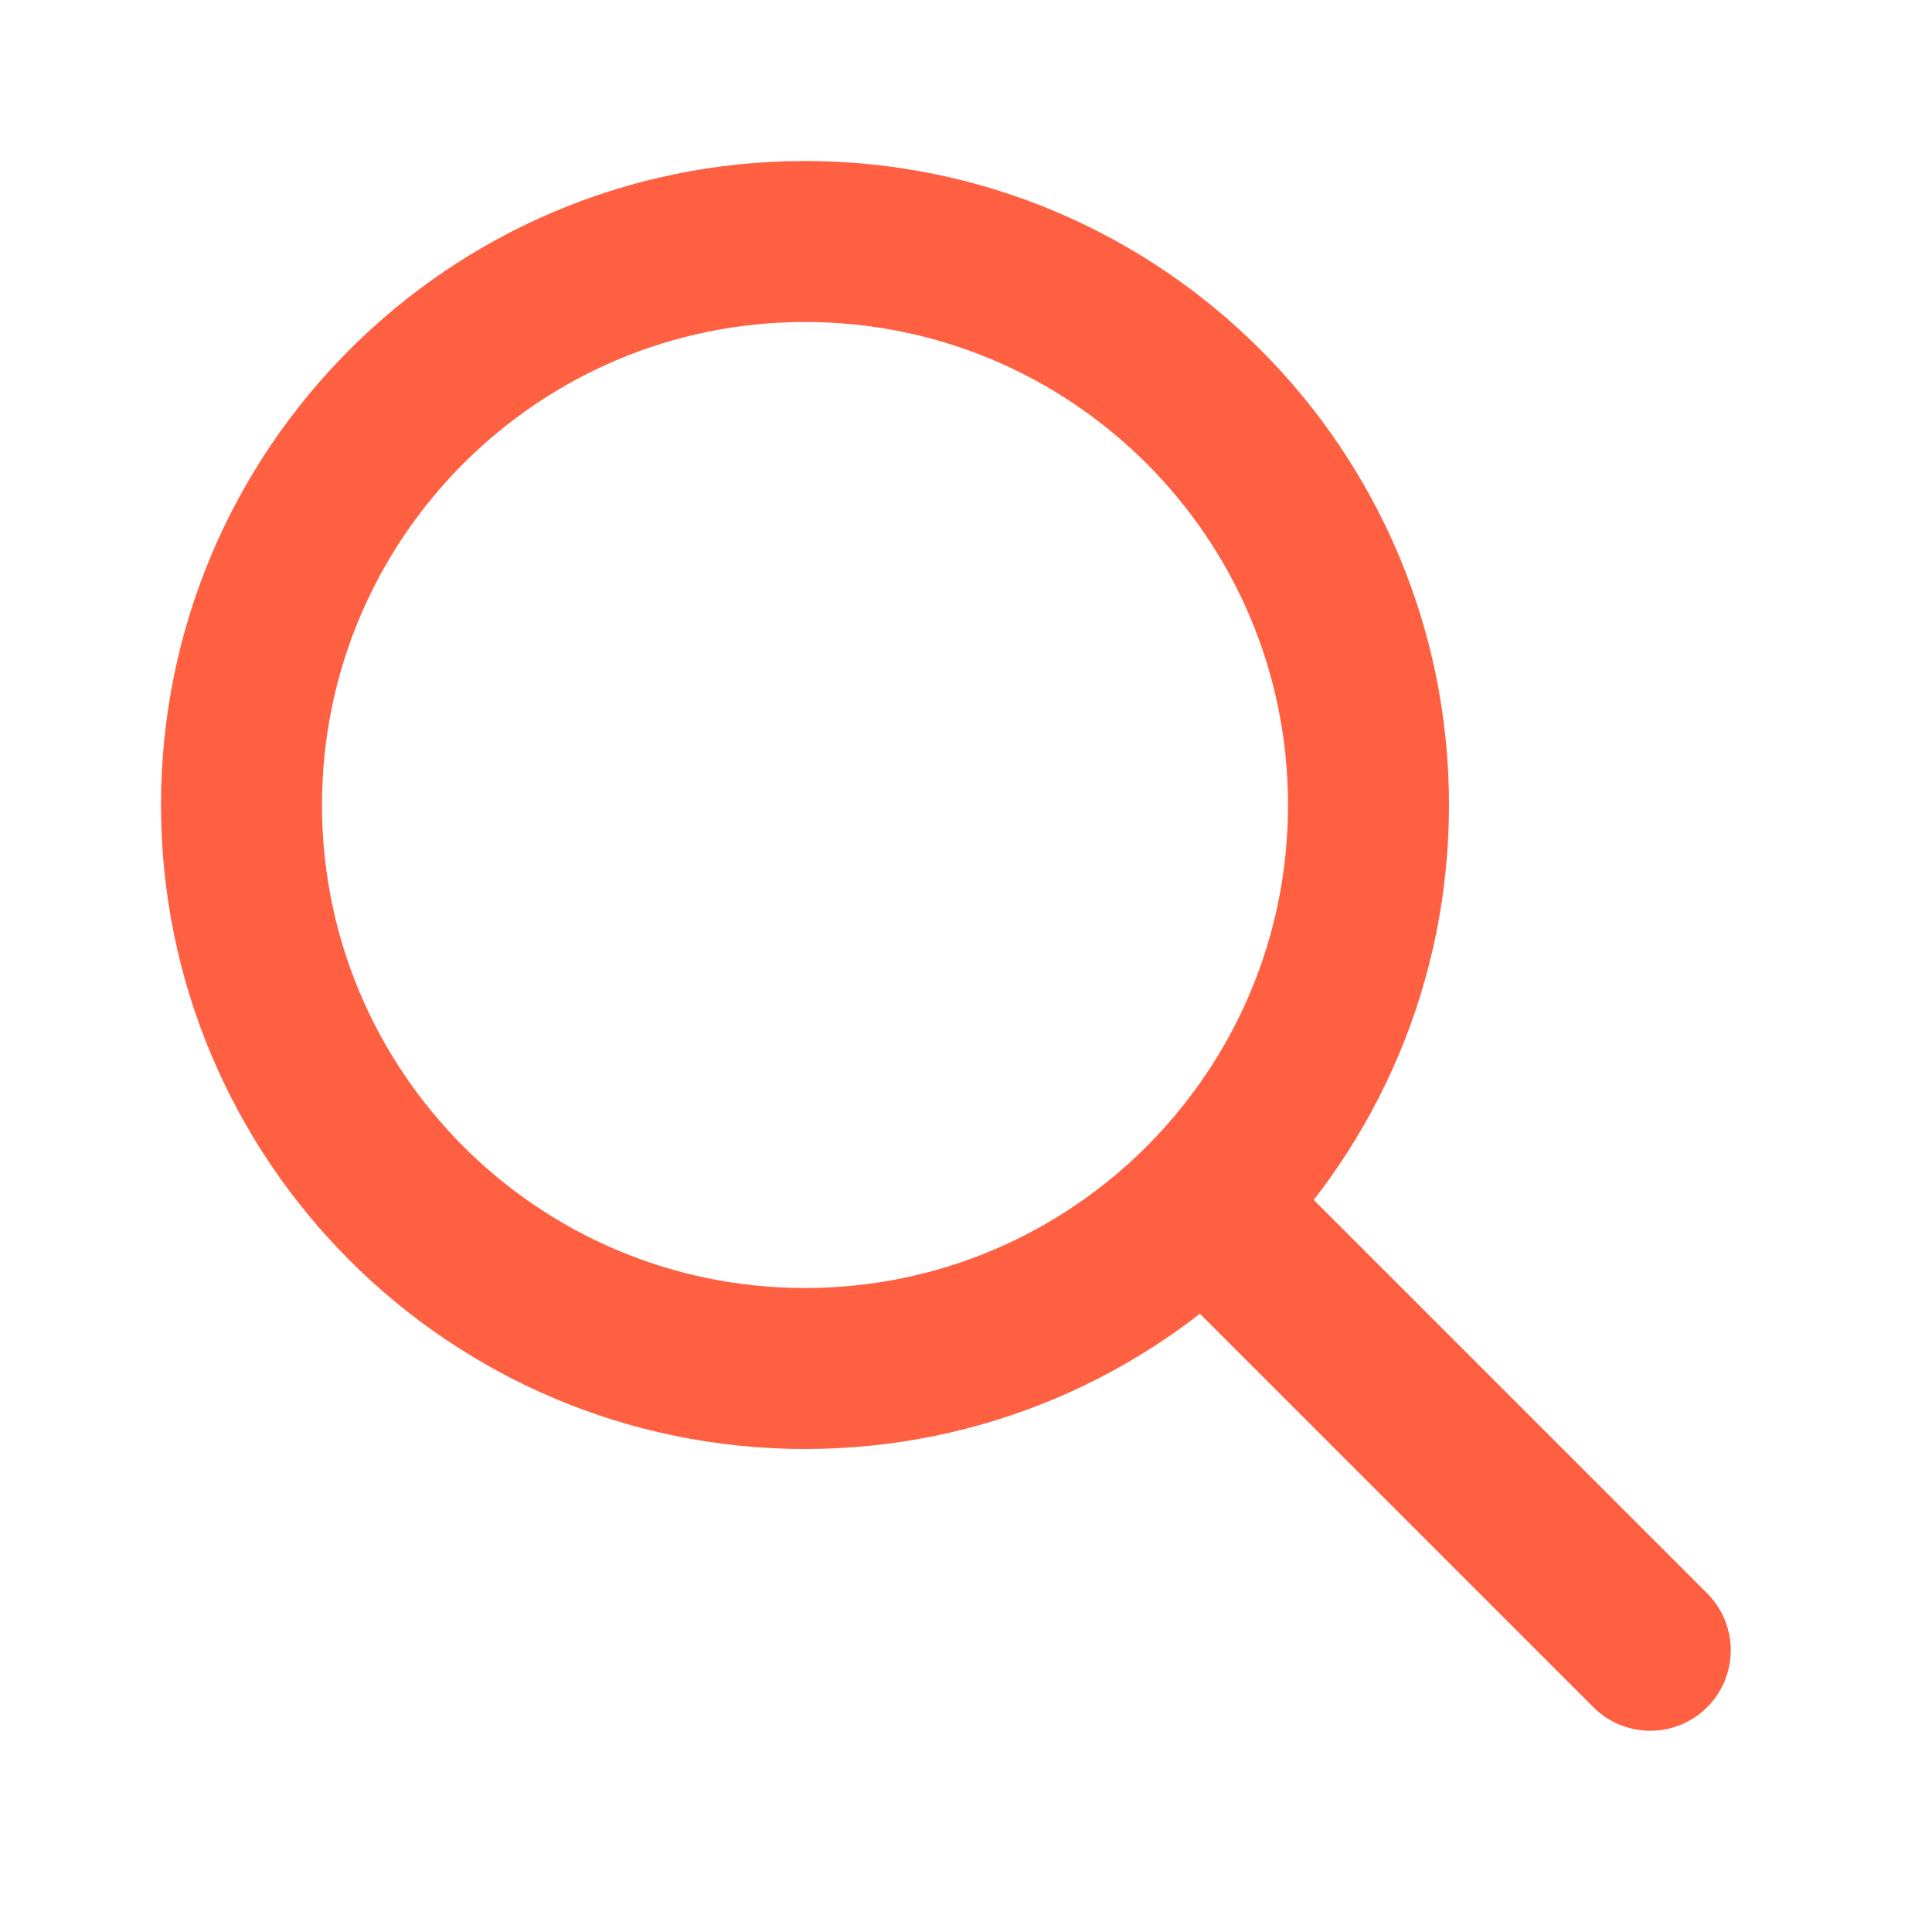
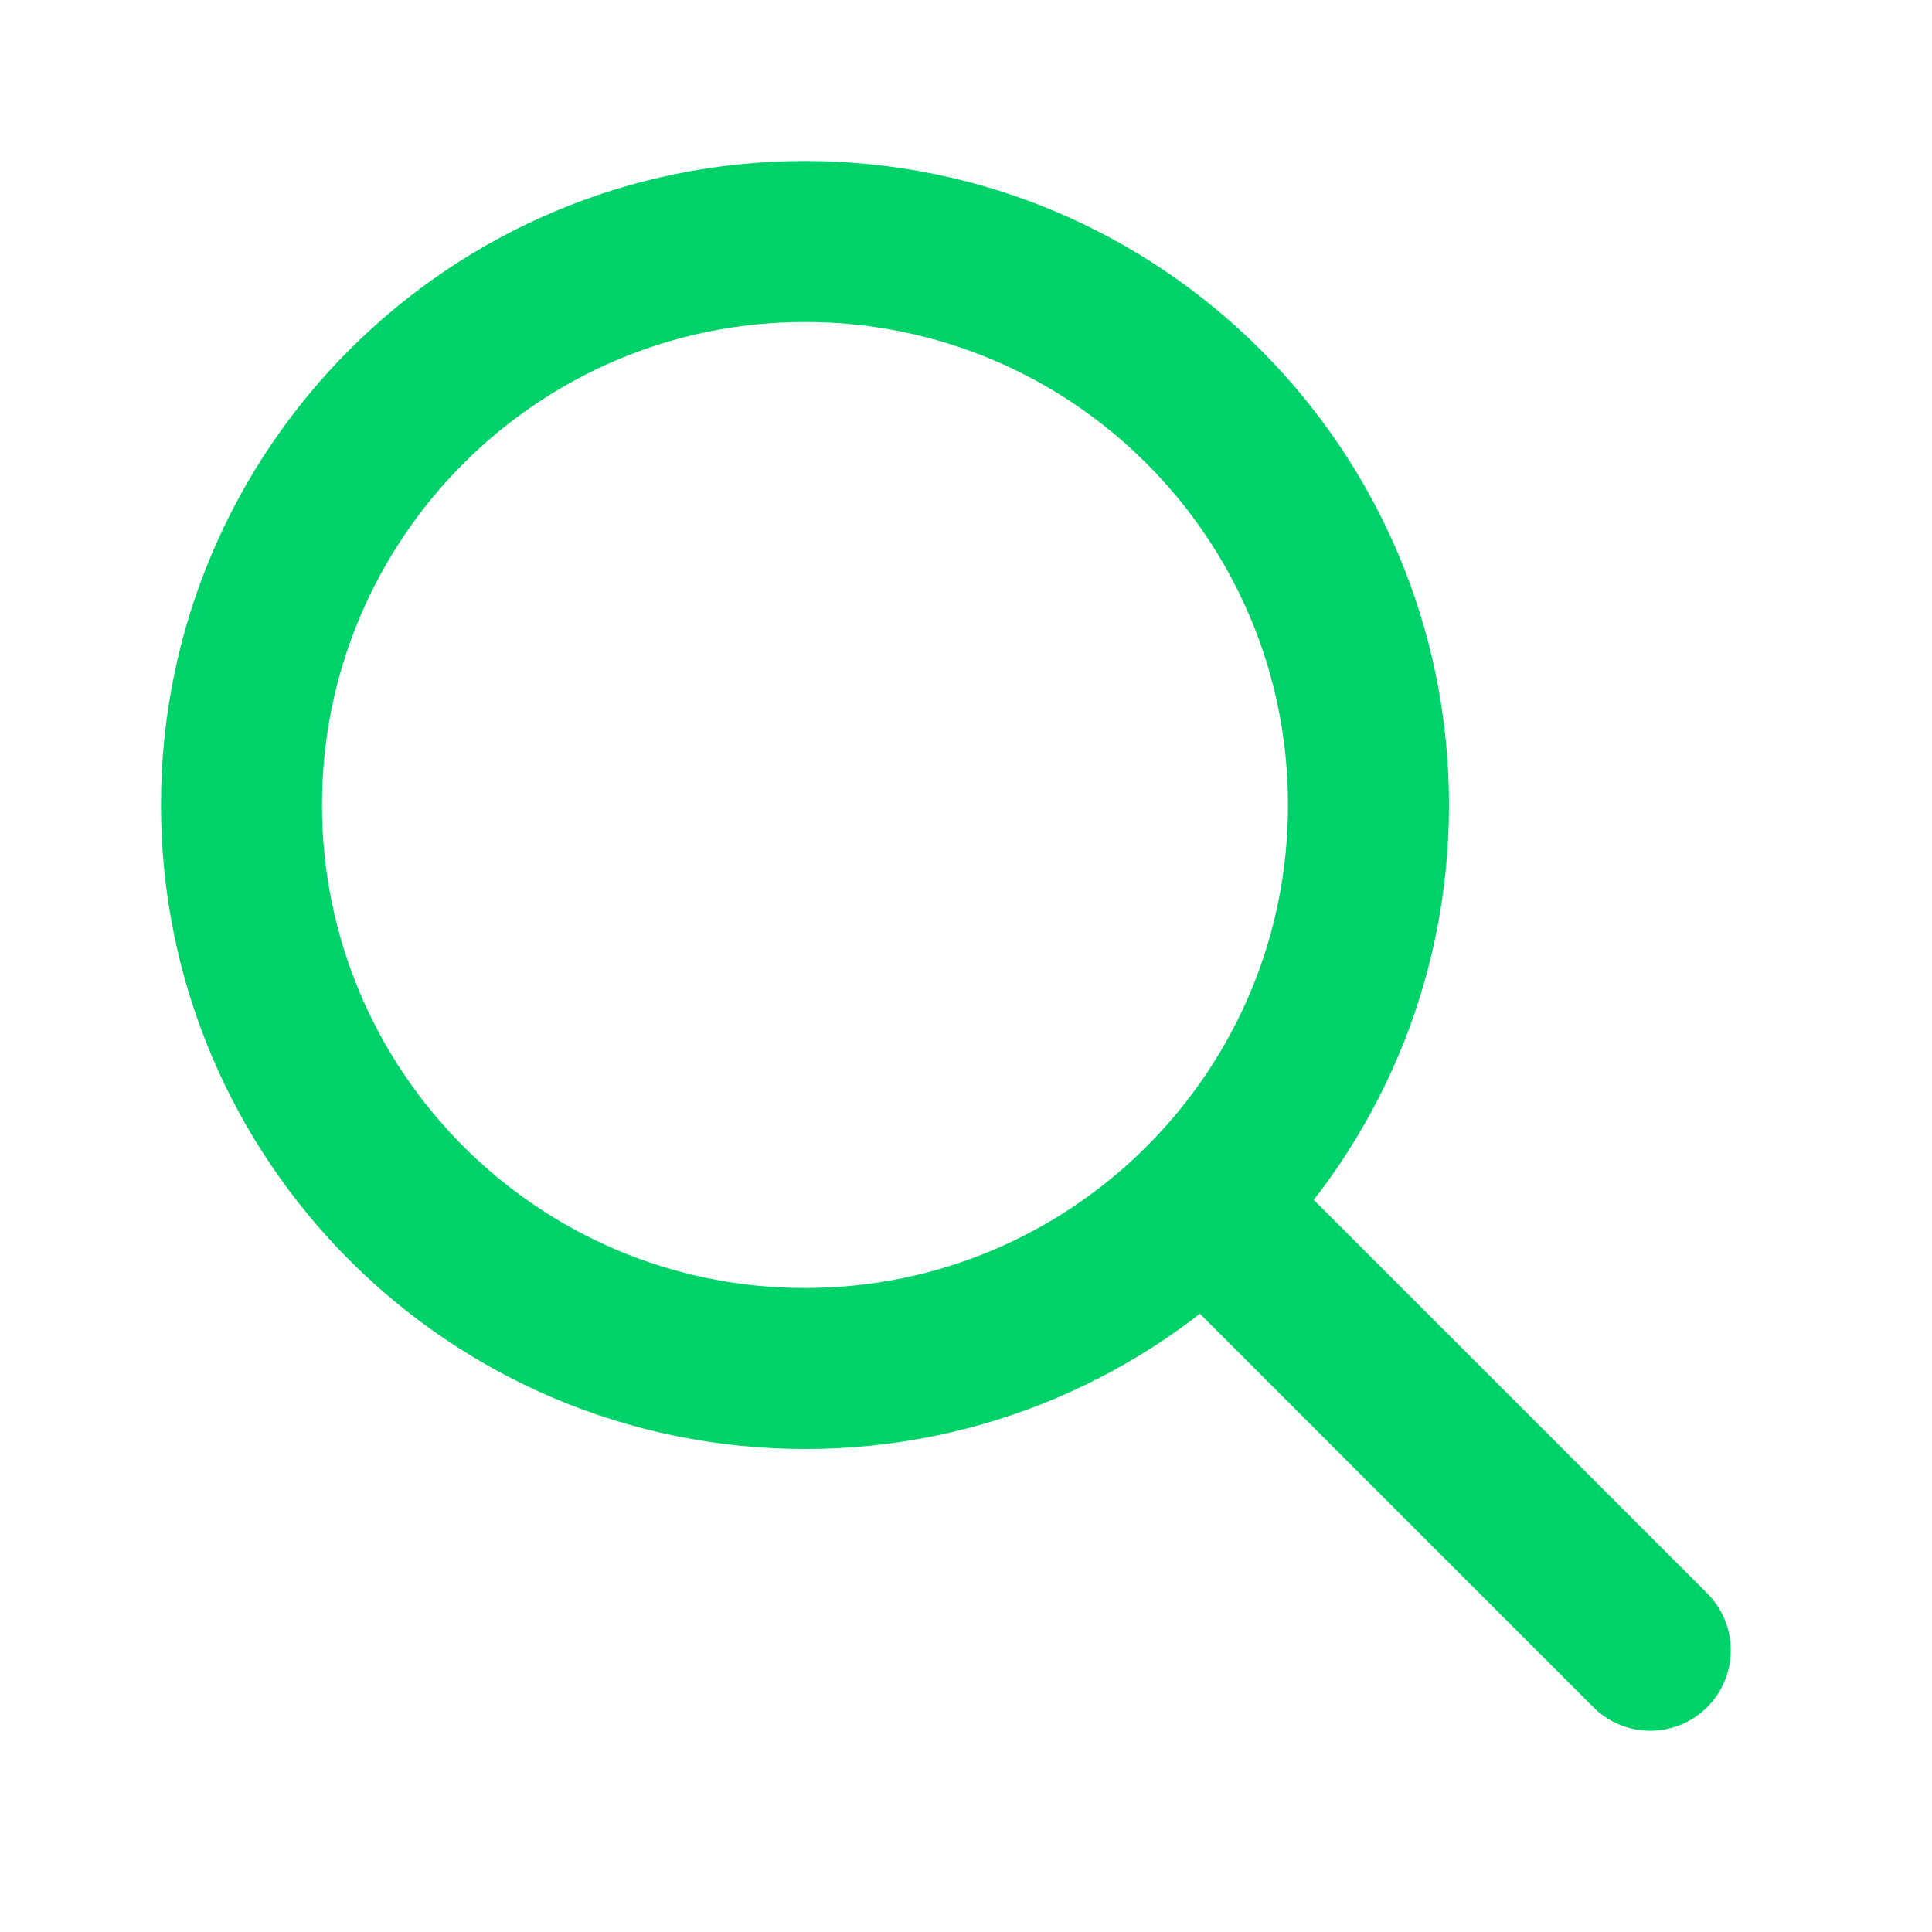
<svg xmlns="http://www.w3.org/2000/svg" viewBox="0 0 24 24">
-   <g fill="none" stroke="#FF6041" stroke-linecap="round" stroke-linejoin="round" stroke-width="2" class="nc-icon-wrapper">
+   <g fill="none" stroke="#00D26A" stroke-linecap="round" stroke-linejoin="round" stroke-width="2" class="nc-icon-wrapper">
    <path d="M20.5 20.5 15 15" data-color="color-2" />
    <circle cx="10" cy="10" r="7" />
  </g>
</svg>
